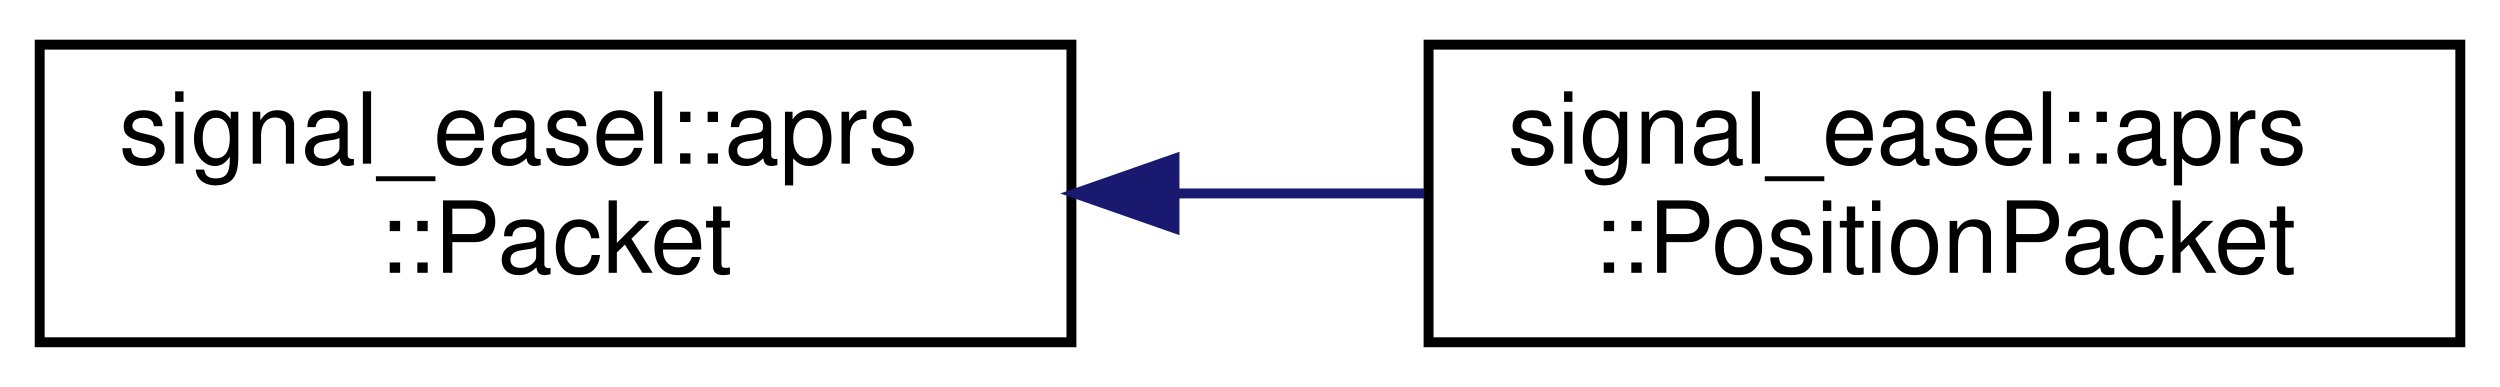
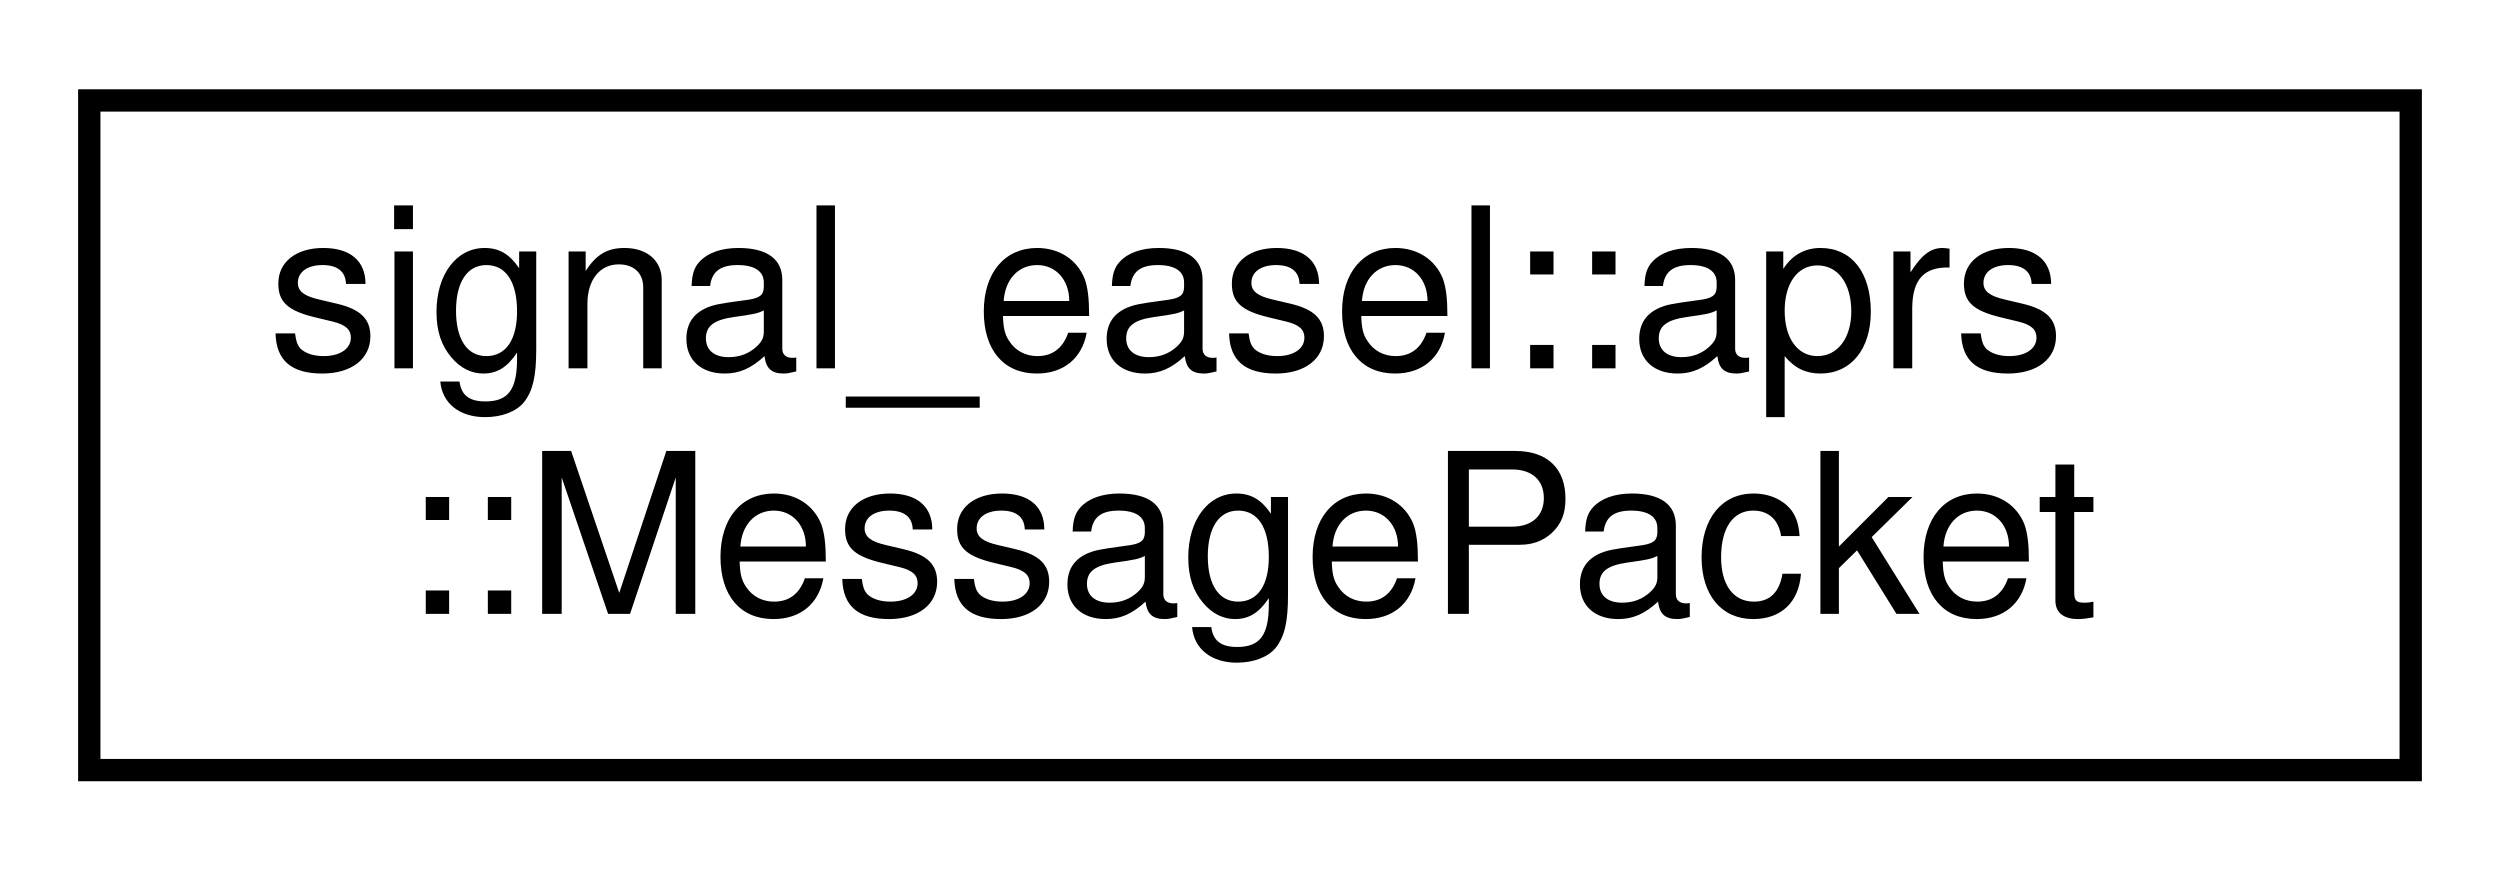
- <svg xmlns="http://www.w3.org/2000/svg" xmlns:xlink="http://www.w3.org/1999/xlink" width="252pt" height="39pt" viewBox="0.00 0.00 252.00 39.00">
+ <svg xmlns="http://www.w3.org/2000/svg" xmlns:xlink="http://www.w3.org/1999/xlink" width="112pt" height="39pt" viewBox="0.00 0.00 112.00 39.00">
  <g id="graph0" class="graph" transform="scale(1 1) rotate(0) translate(4 35)">
    <g id="node1" class="node">
      <g id="a_node1">
-         <a xlink:href="structsignal__easel_1_1aprs_1_1Packet.html" target="_top" xlink:title=" ">
+         <a xlink:href="structsignal__easel_1_1aprs_1_1MessagePacket.html" target="_top" xlink:title=" ">
          <polygon fill="none" stroke="black" points="0,-0.5 0,-30.5 104,-30.5 104,-0.5 0,-0.5" />
          <text text-anchor="start" x="8" y="-18.5" font-family="Helvetica,sans-Serif" font-size="10.00">signal_easel::aprs</text>
-           <text text-anchor="middle" x="52" y="-7.5" font-family="Helvetica,sans-Serif" font-size="10.00">::Packet</text>
+           <text text-anchor="middle" x="52" y="-7.5" font-family="Helvetica,sans-Serif" font-size="10.00">::MessagePacket</text>
        </a>
      </g>
    </g>
-     <g id="node2" class="node">
-       <g id="a_node2">
-         <a xlink:href="structsignal__easel_1_1aprs_1_1PositionPacket.html" target="_top" xlink:title=" ">
-           <polygon fill="none" stroke="black" points="140,-0.5 140,-30.5 244,-30.5 244,-0.5 140,-0.5" />
-           <text text-anchor="start" x="148" y="-18.5" font-family="Helvetica,sans-Serif" font-size="10.00">signal_easel::aprs</text>
-           <text text-anchor="middle" x="192" y="-7.5" font-family="Helvetica,sans-Serif" font-size="10.00">::PositionPacket</text>
-         </a>
-       </g>
-     </g>
-     <g id="edge1" class="edge">
-       <path fill="none" stroke="midnightblue" d="M114.5,-15.5C122.87,-15.5 131.4,-15.5 139.57,-15.5" />
-       <polygon fill="midnightblue" stroke="midnightblue" points="114.39,-12 104.39,-15.5 114.39,-19 114.39,-12" />
-     </g>
  </g>
</svg>
